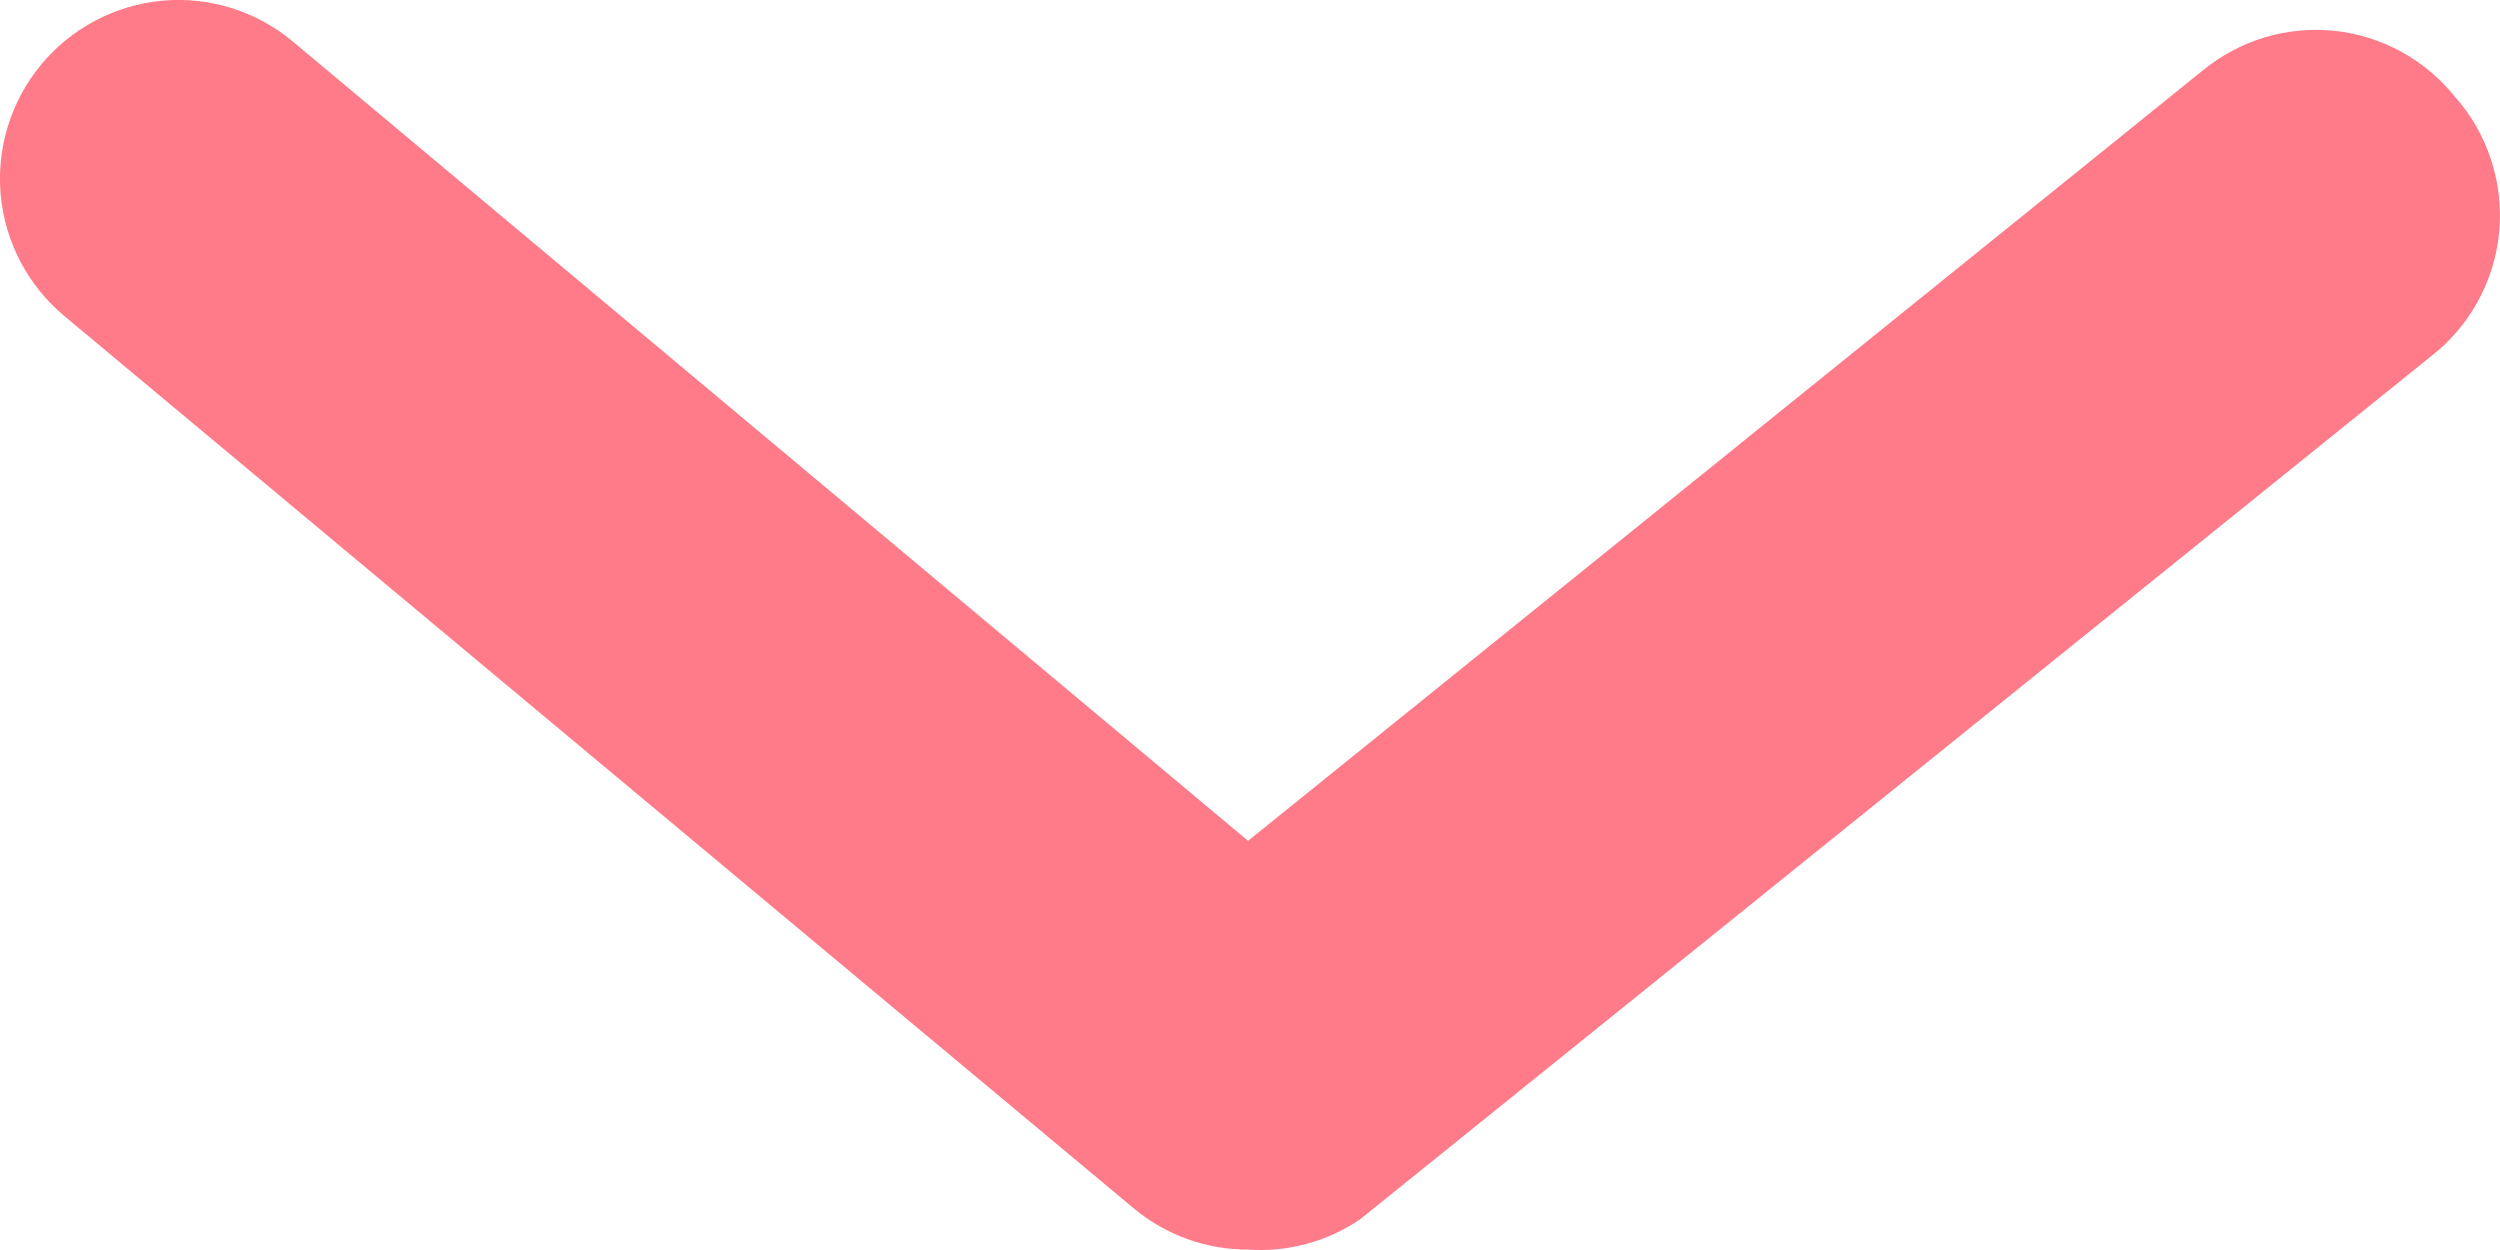
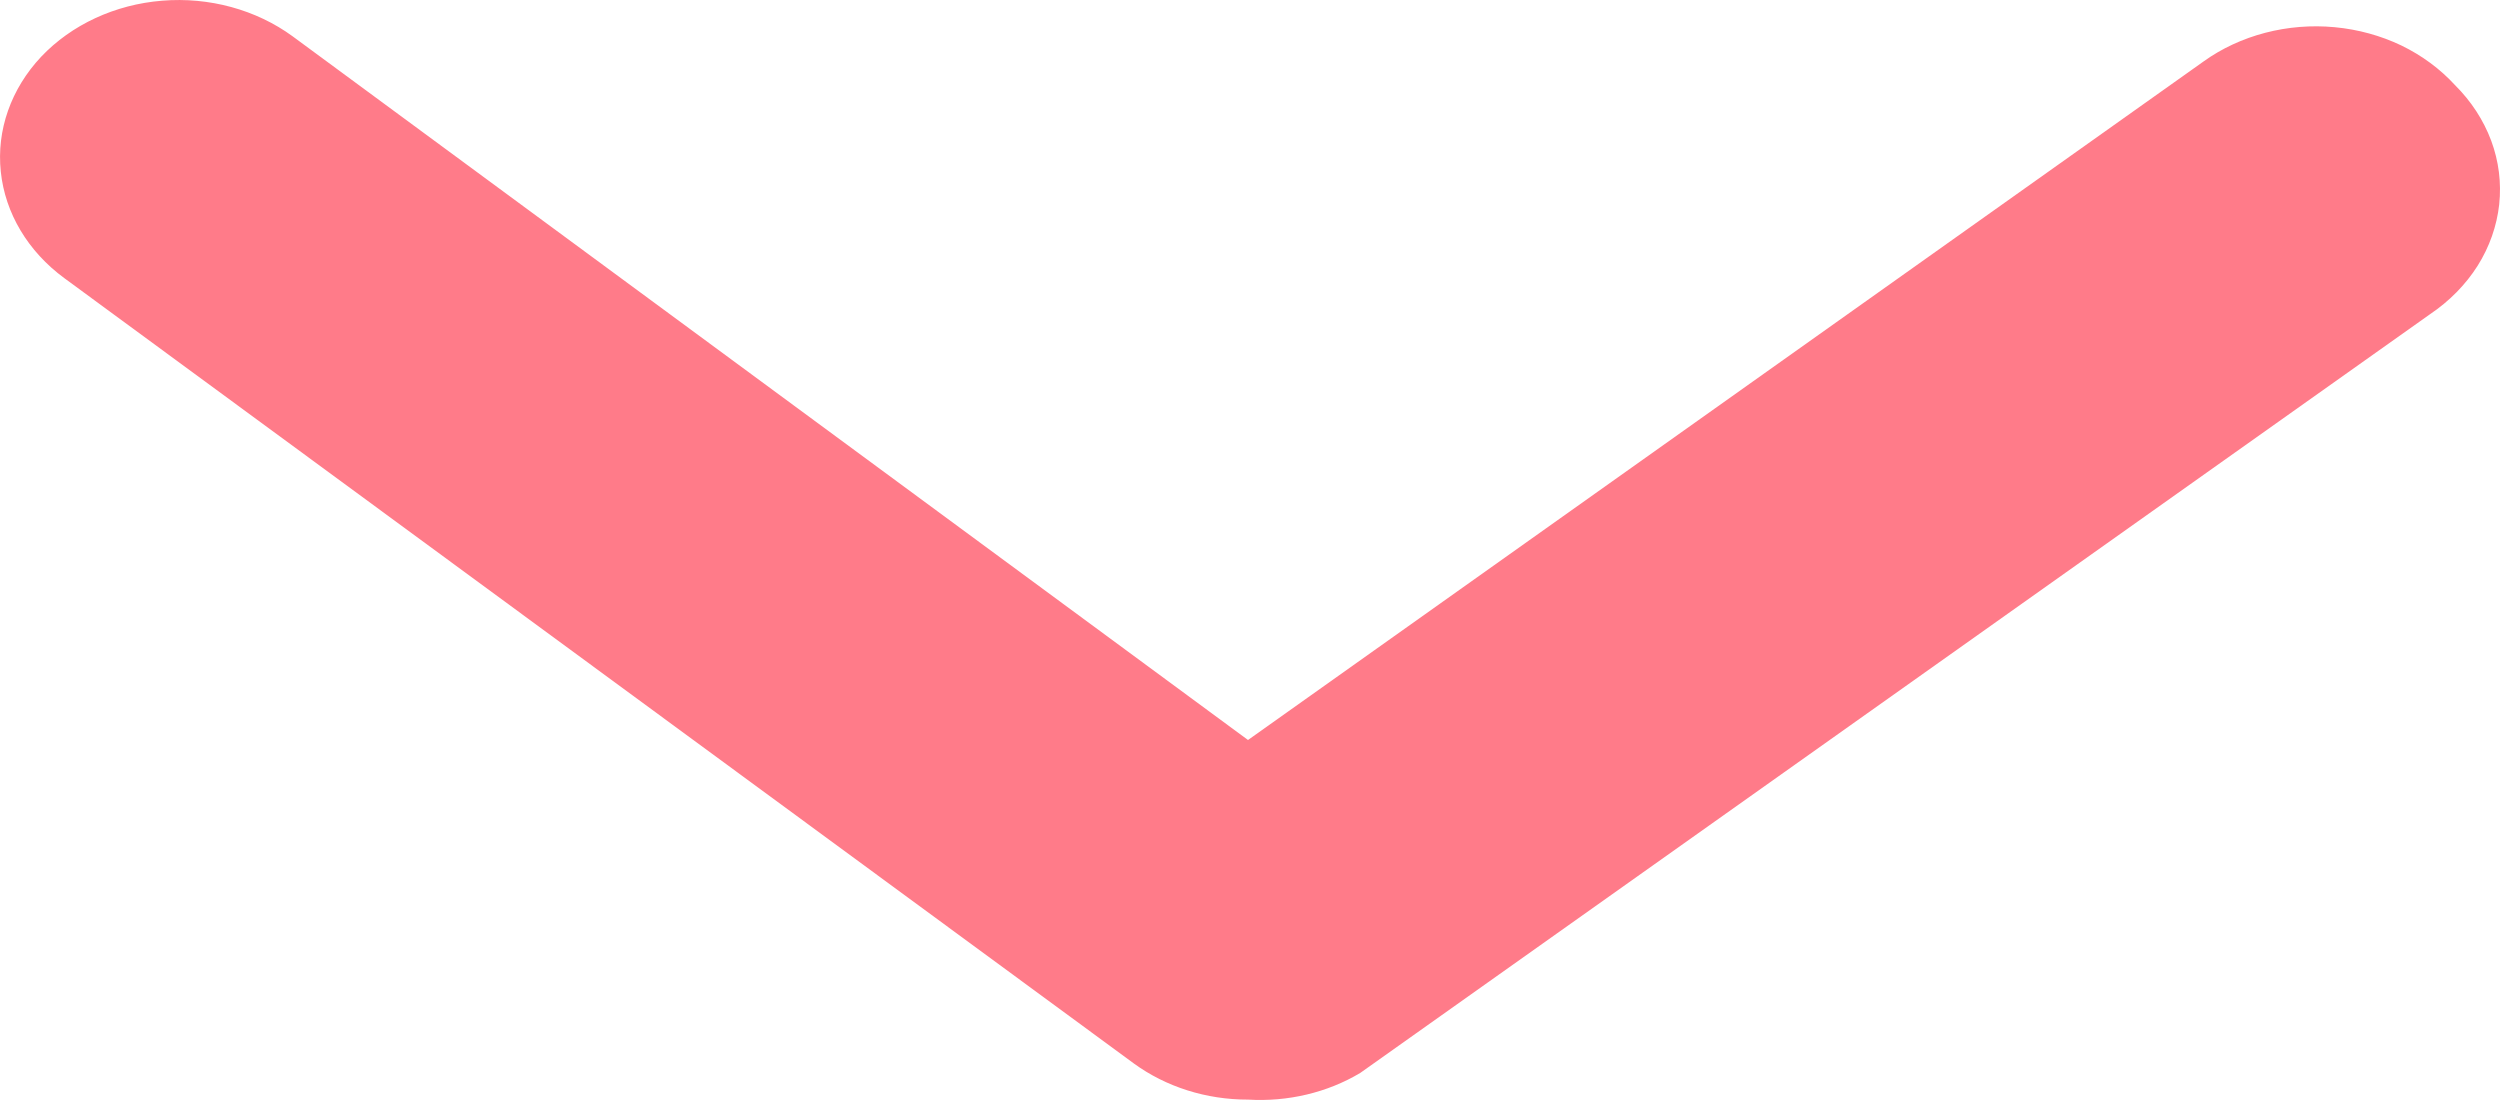
- <svg xmlns="http://www.w3.org/2000/svg" width="18" height="9" viewBox="0 0 18 9" fill="none">
-   <path d="M8.986 8.997C8.686 8.998 8.395 8.893 8.164 8.701L0.464 2.276C0.202 2.058 0.037 1.745 0.005 1.405C-0.026 1.065 0.079 0.727 0.297 0.464C0.515 0.202 0.828 0.037 1.167 0.005C1.506 -0.026 1.844 0.079 2.106 0.297L8.986 6.054L15.865 0.503C15.997 0.396 16.148 0.316 16.31 0.268C16.472 0.22 16.642 0.205 16.81 0.222C16.978 0.24 17.141 0.291 17.29 0.373C17.438 0.454 17.569 0.564 17.675 0.696C17.793 0.828 17.881 0.983 17.936 1.151C17.991 1.319 18.011 1.497 17.994 1.673C17.977 1.849 17.924 2.02 17.838 2.174C17.753 2.329 17.636 2.464 17.495 2.572L9.794 8.778C9.557 8.94 9.272 9.017 8.986 8.997V8.997Z" fill="#FF7B89" />
+ <svg xmlns="http://www.w3.org/2000/svg" width="25" height="11" viewBox="0 0 25 11" fill="none">
+   <path d="M12.48 10.996C12.064 10.997 11.66 10.869 11.339 10.635L0.644 2.782C0.28 2.515 0.051 2.132 0.008 1.717C-0.036 1.302 0.11 0.888 0.412 0.567C0.715 0.247 1.15 0.045 1.621 0.007C2.092 -0.032 2.562 0.097 2.926 0.363L12.48 7.4L22.035 0.615C22.217 0.484 22.427 0.387 22.652 0.328C22.878 0.269 23.114 0.25 23.347 0.272C23.581 0.294 23.807 0.356 24.014 0.455C24.22 0.555 24.401 0.689 24.549 0.85C24.712 1.012 24.835 1.201 24.912 1.407C24.988 1.612 25.015 1.829 24.992 2.045C24.968 2.26 24.895 2.469 24.776 2.658C24.656 2.847 24.494 3.012 24.299 3.143L13.603 10.729C13.274 10.926 12.878 11.02 12.48 10.996V10.996Z" fill="#FF7B89" />
</svg>
